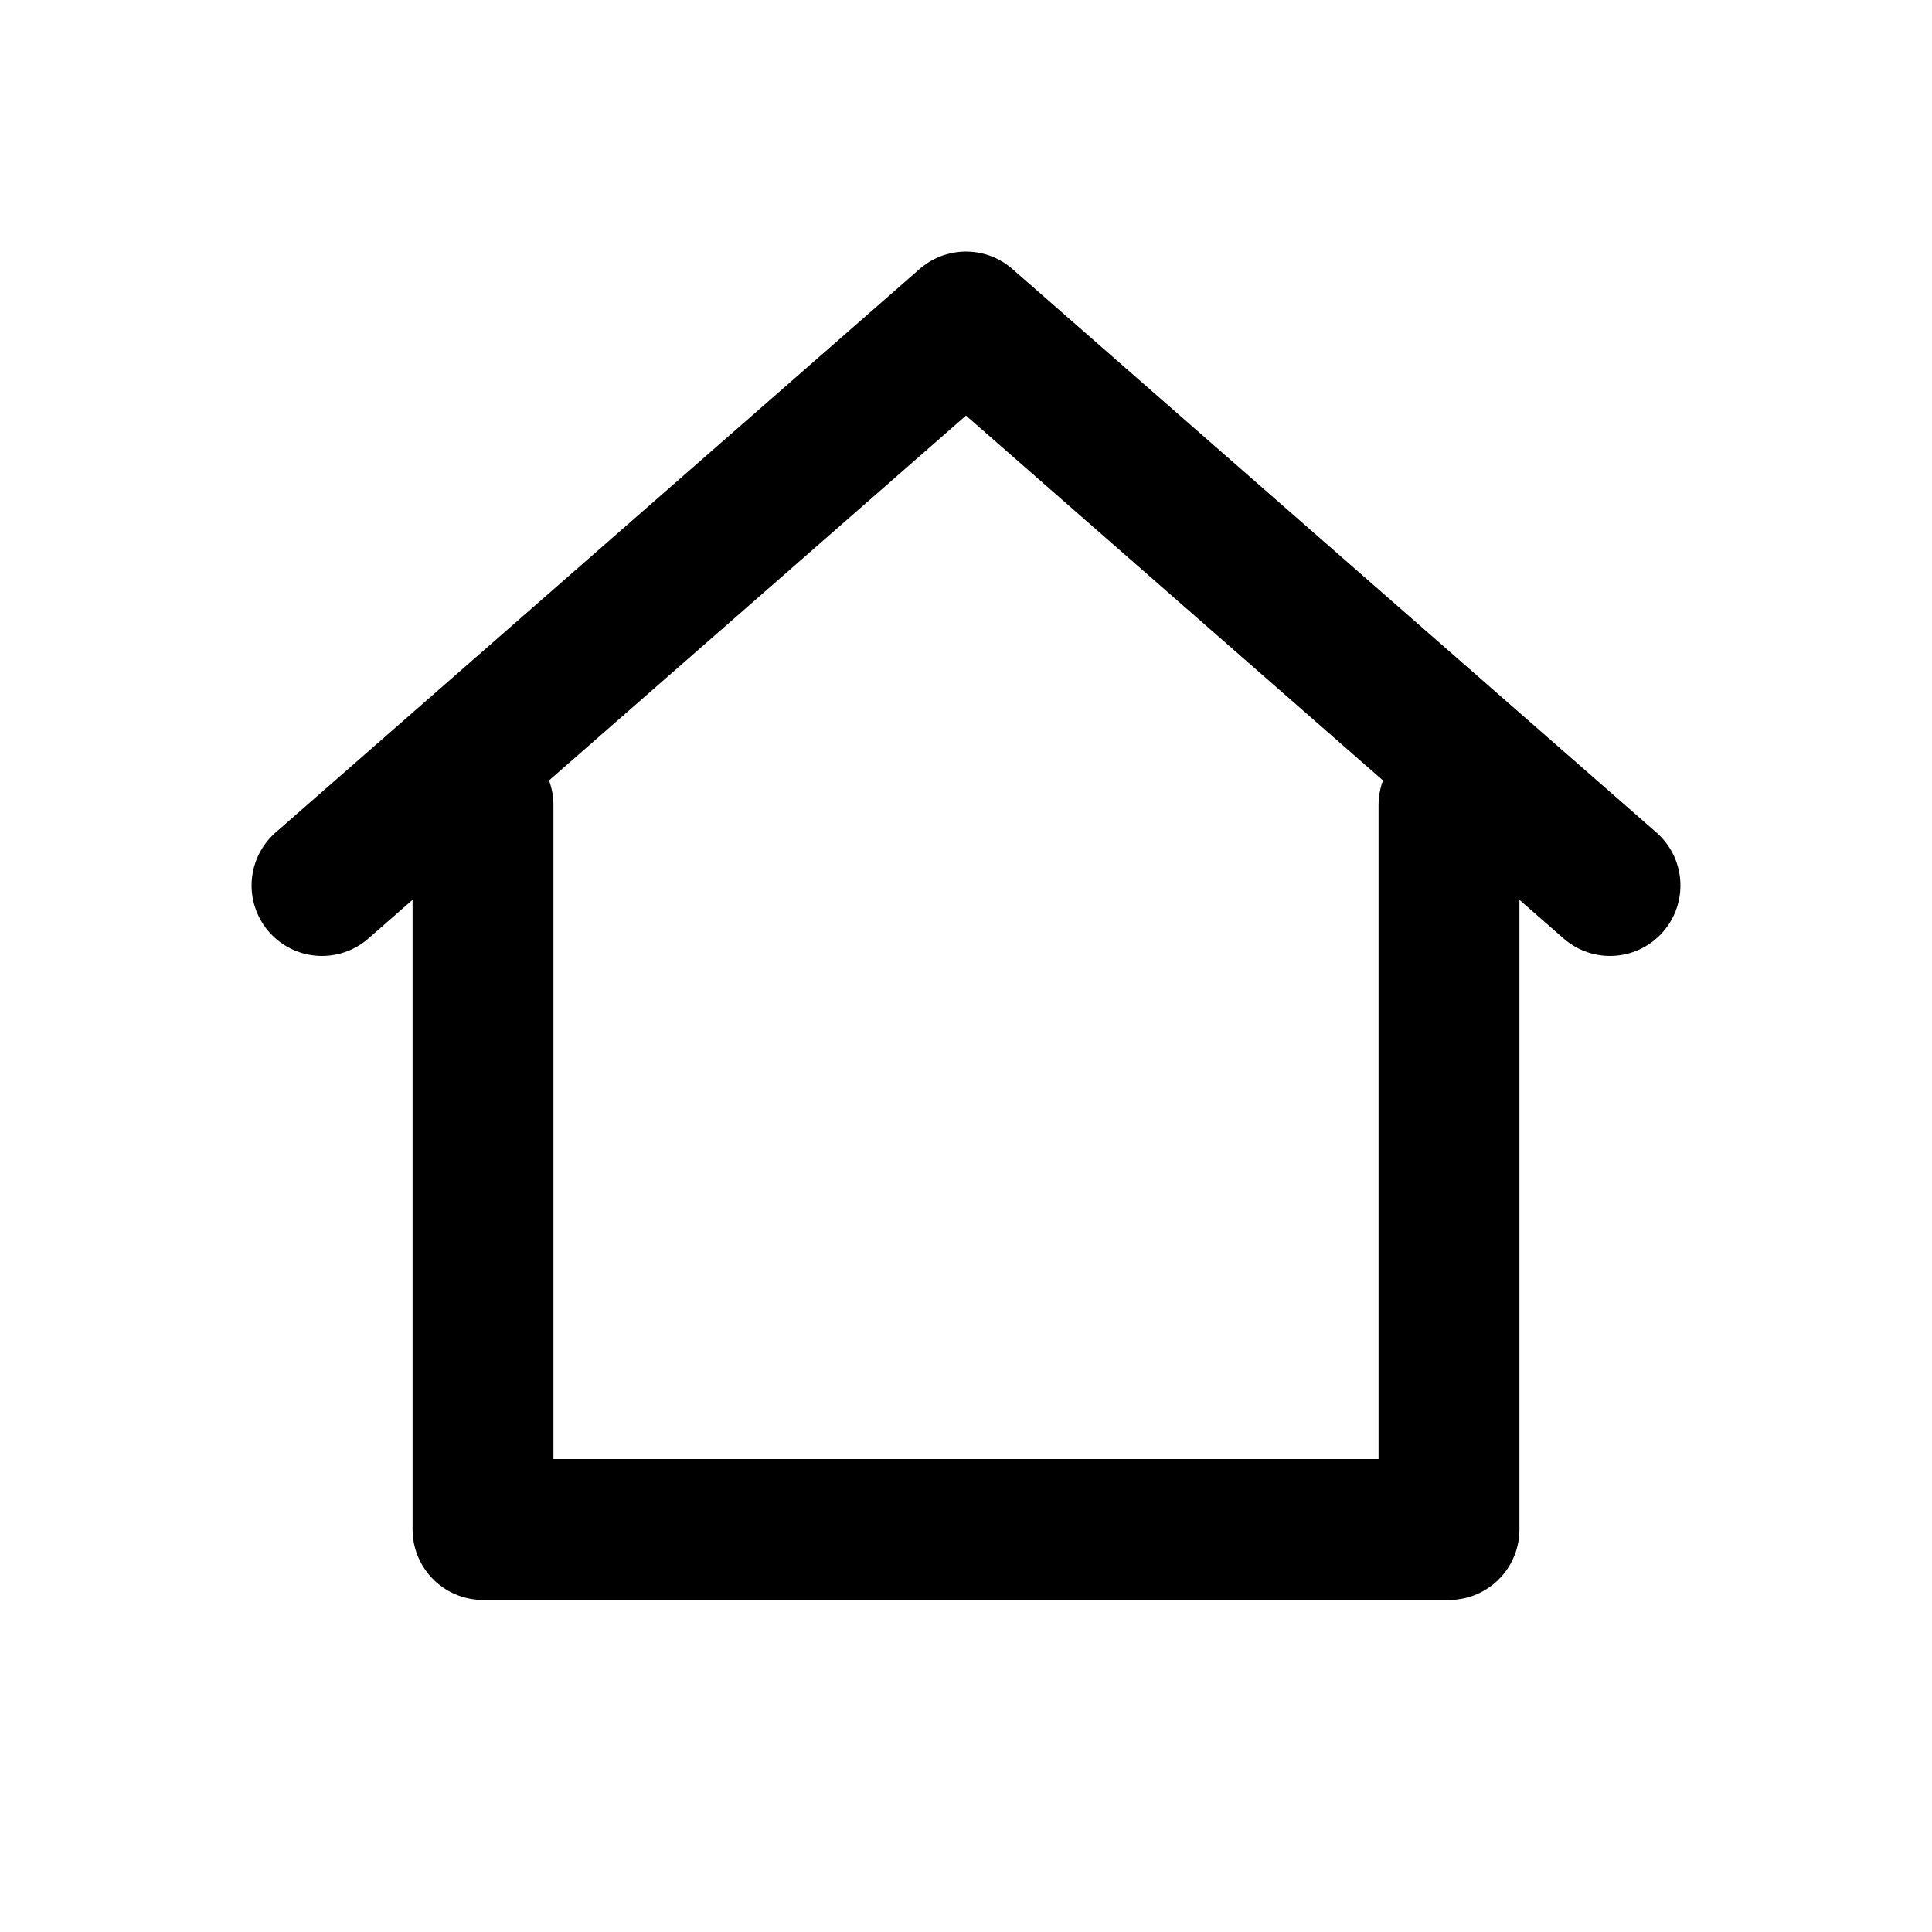
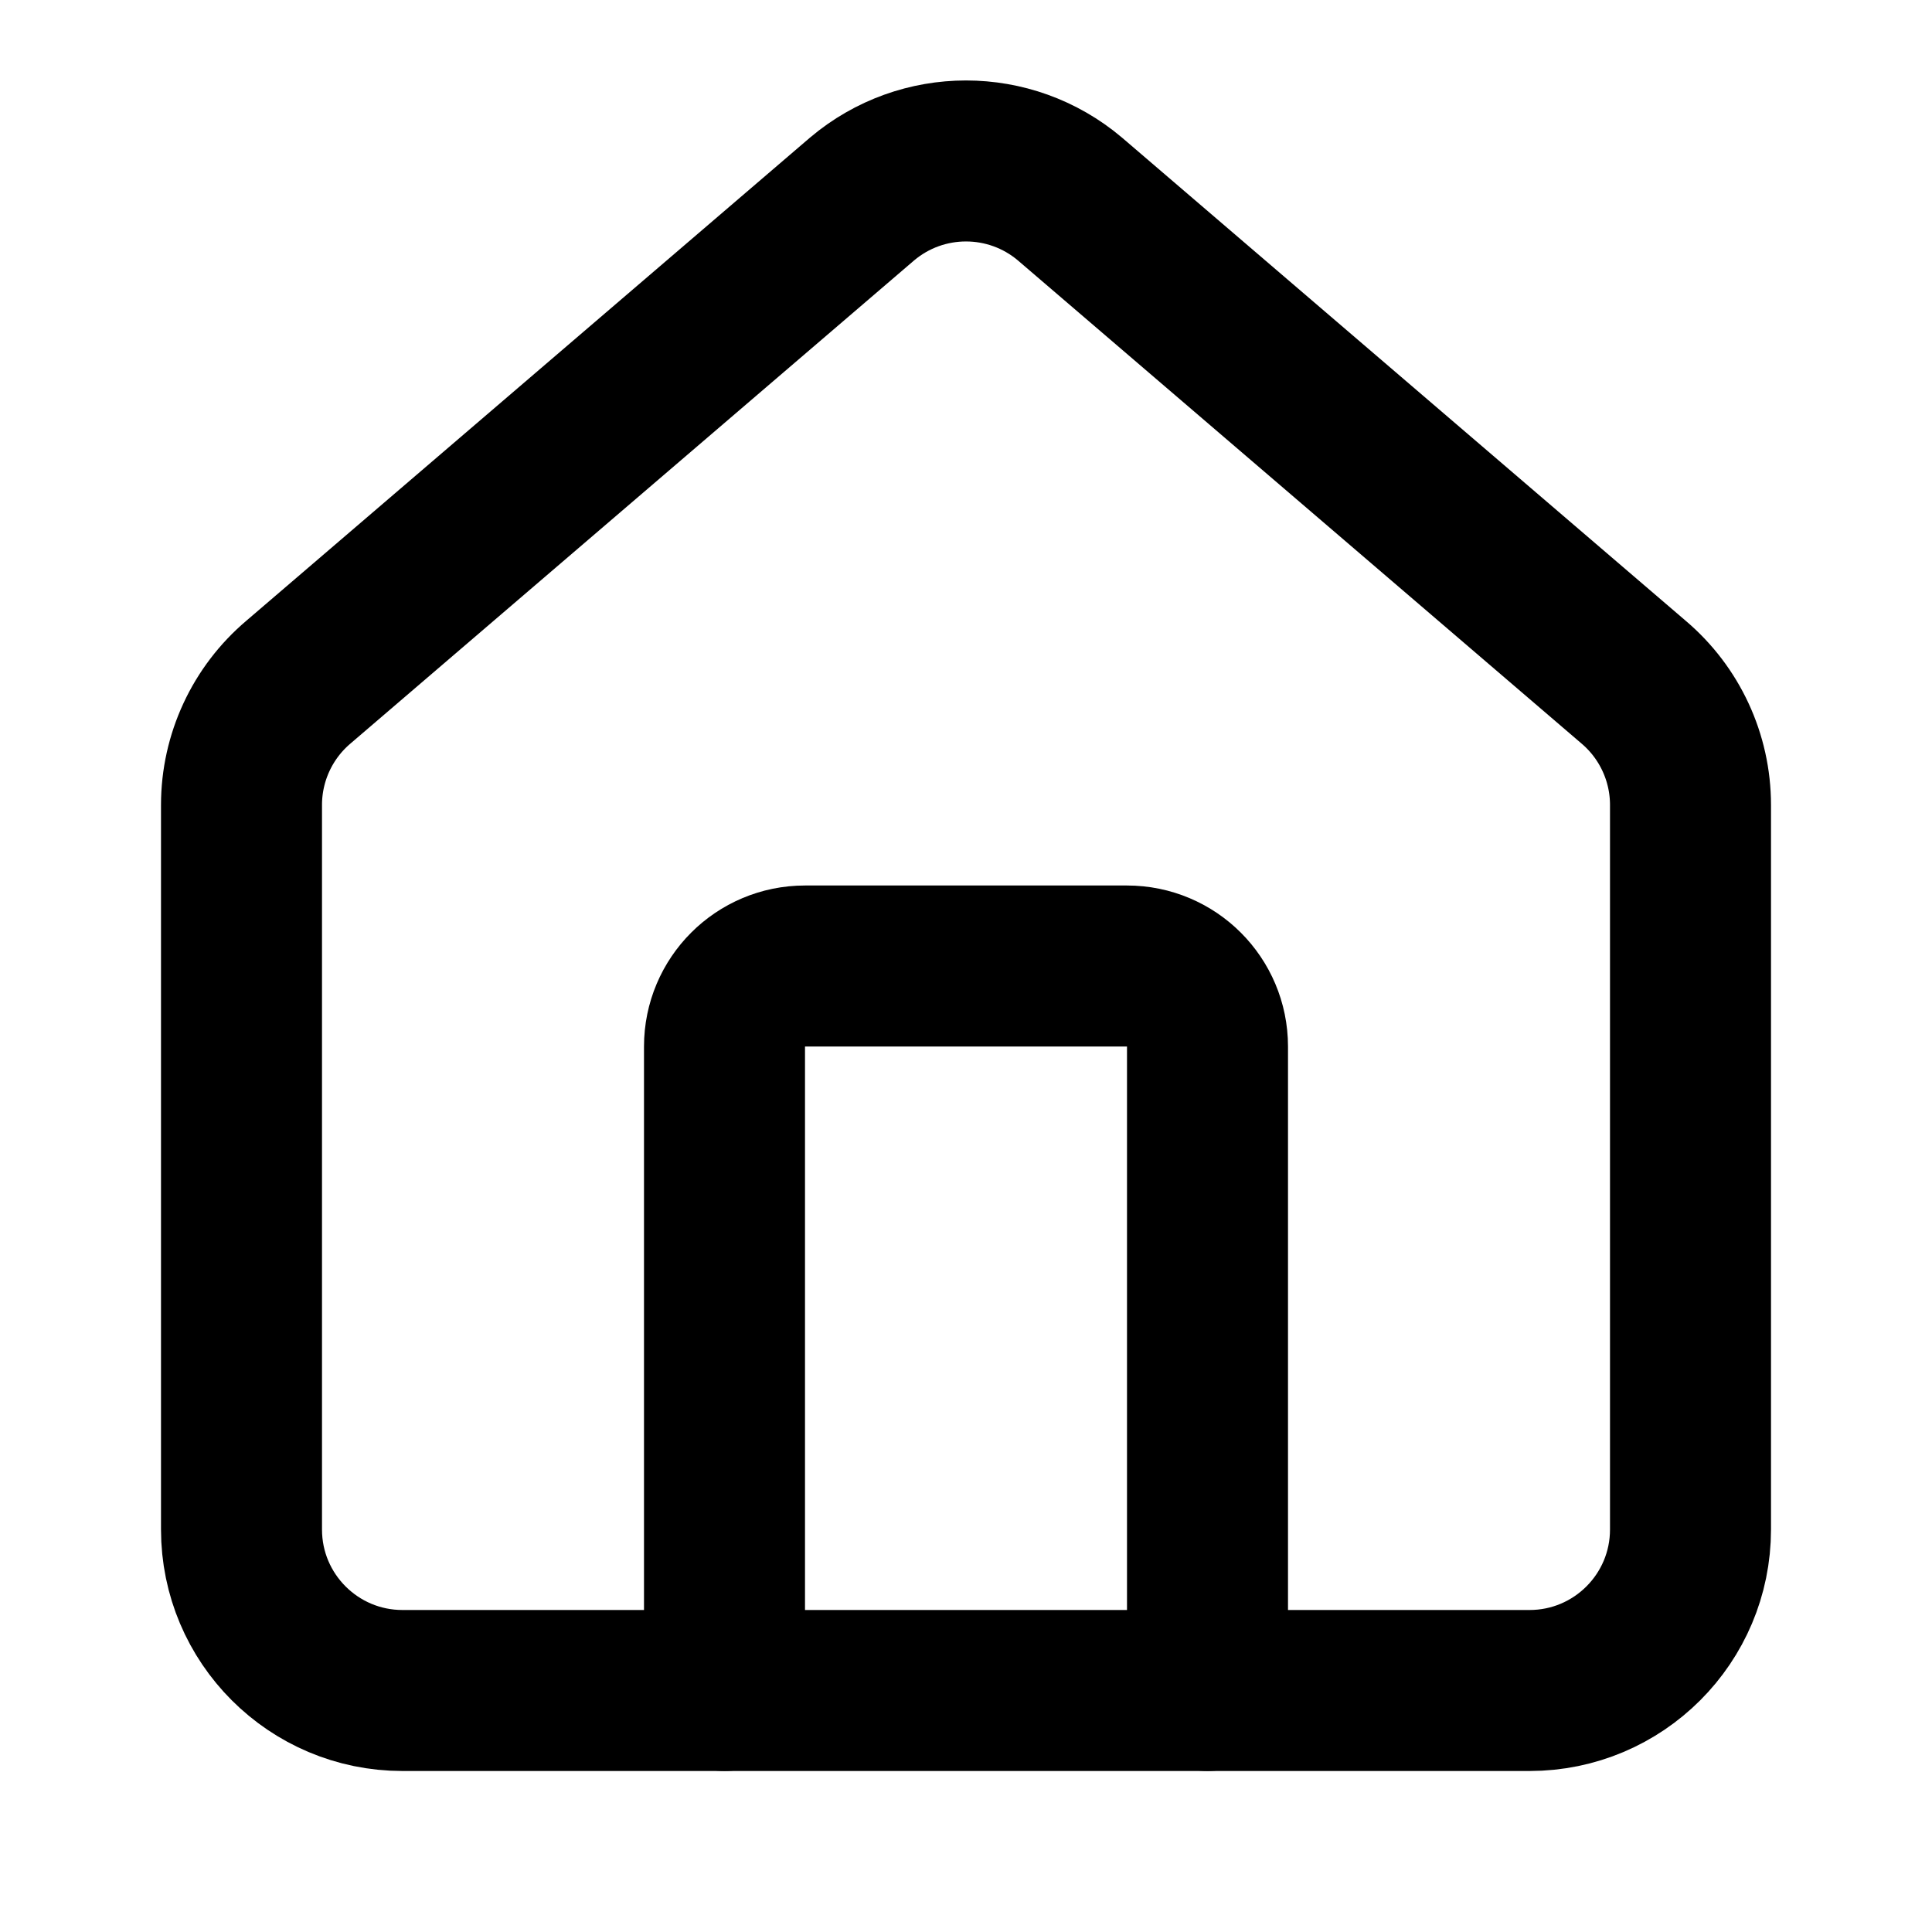
- <svg xmlns="http://www.w3.org/2000/svg" width="24" height="24" viewBox="0 0 24 24" fill="none" stroke="#000000" stroke-width="1.75" stroke-linecap="round" stroke-linejoin="round">
-   <path d="M4 11 L12 4 L20 11" />
-   <path d="M6 10 V19 H18 V10" />
+ <svg xmlns="http://www.w3.org/2000/svg" width="24" height="24" viewBox="0 0 24 24" fill="none" stroke="#000000" stroke-width="2" stroke-linecap="round" stroke-linejoin="round">
+   <path d="M15 21v-8a1 1 0 0 0-1-1h-4a1 1 0 0 0-1 1v8" />
+   <path d="M3 10a2 2 0 0 1 .709-1.528l7-6a2 2 0 0 1 2.582 0l7 6A2 2 0 0 1 21 10v9a2 2 0 0 1-2 2H5a2 2 0 0 1-2-2z" />
</svg>
